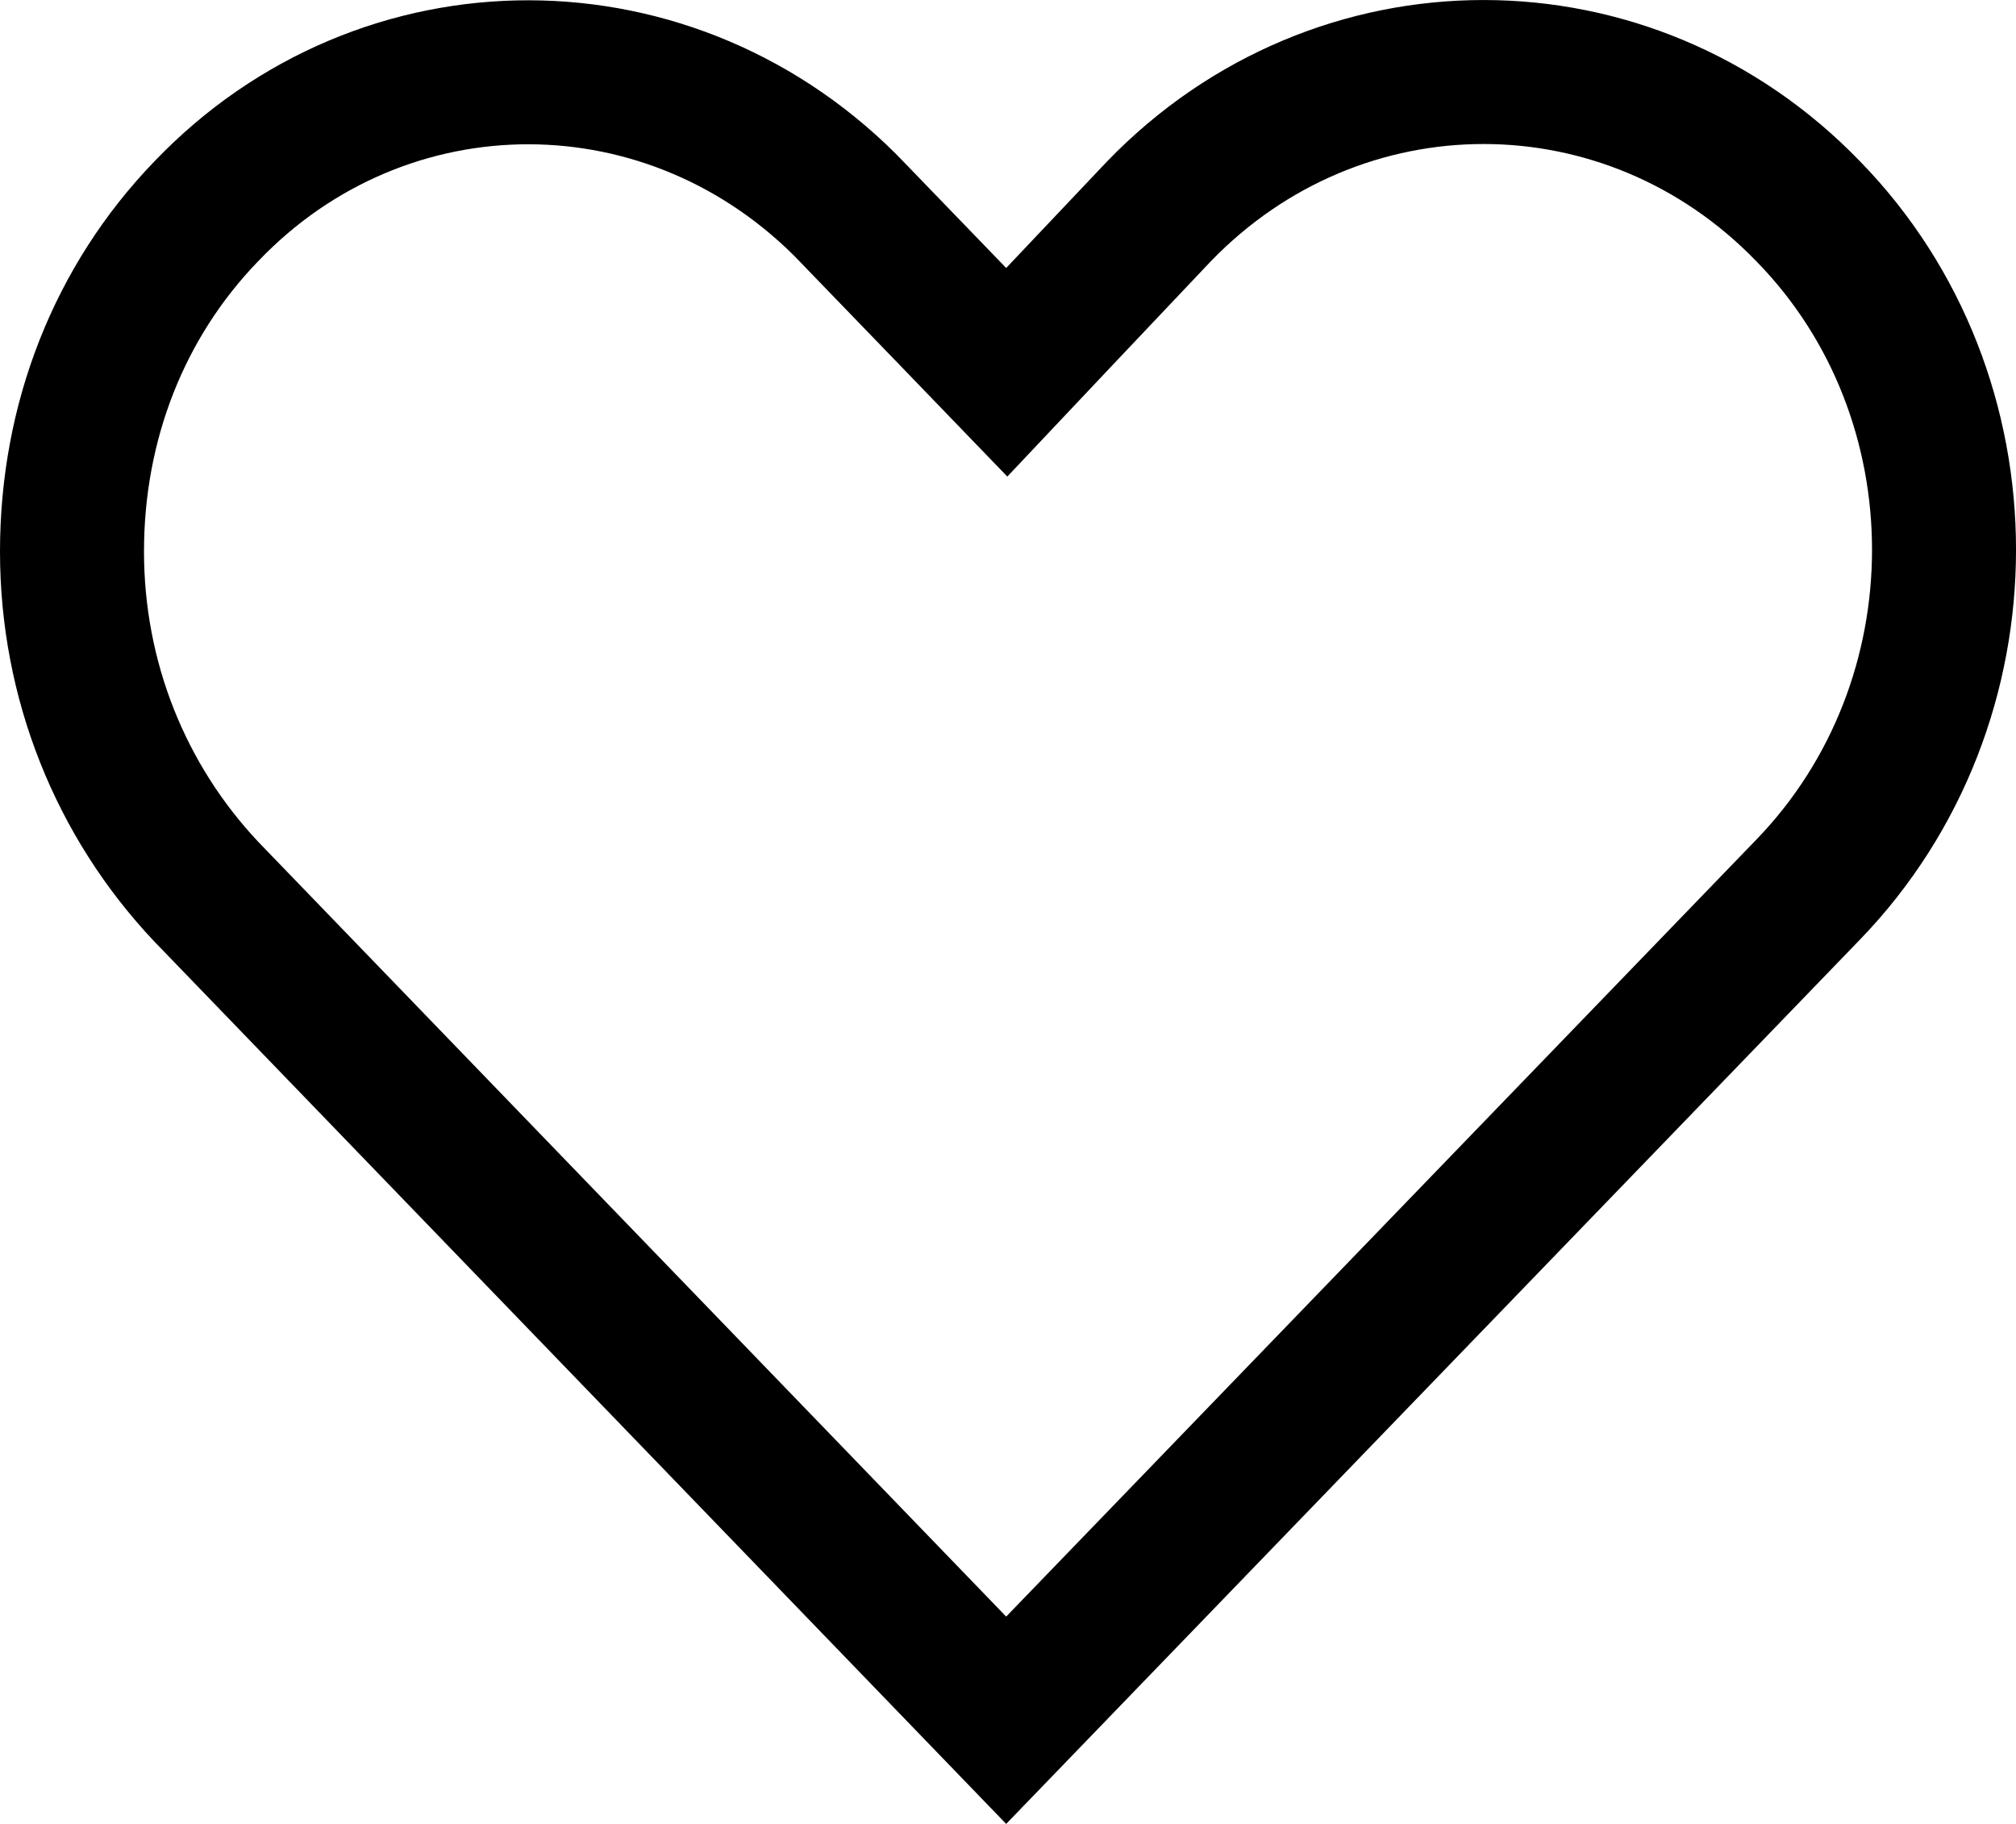
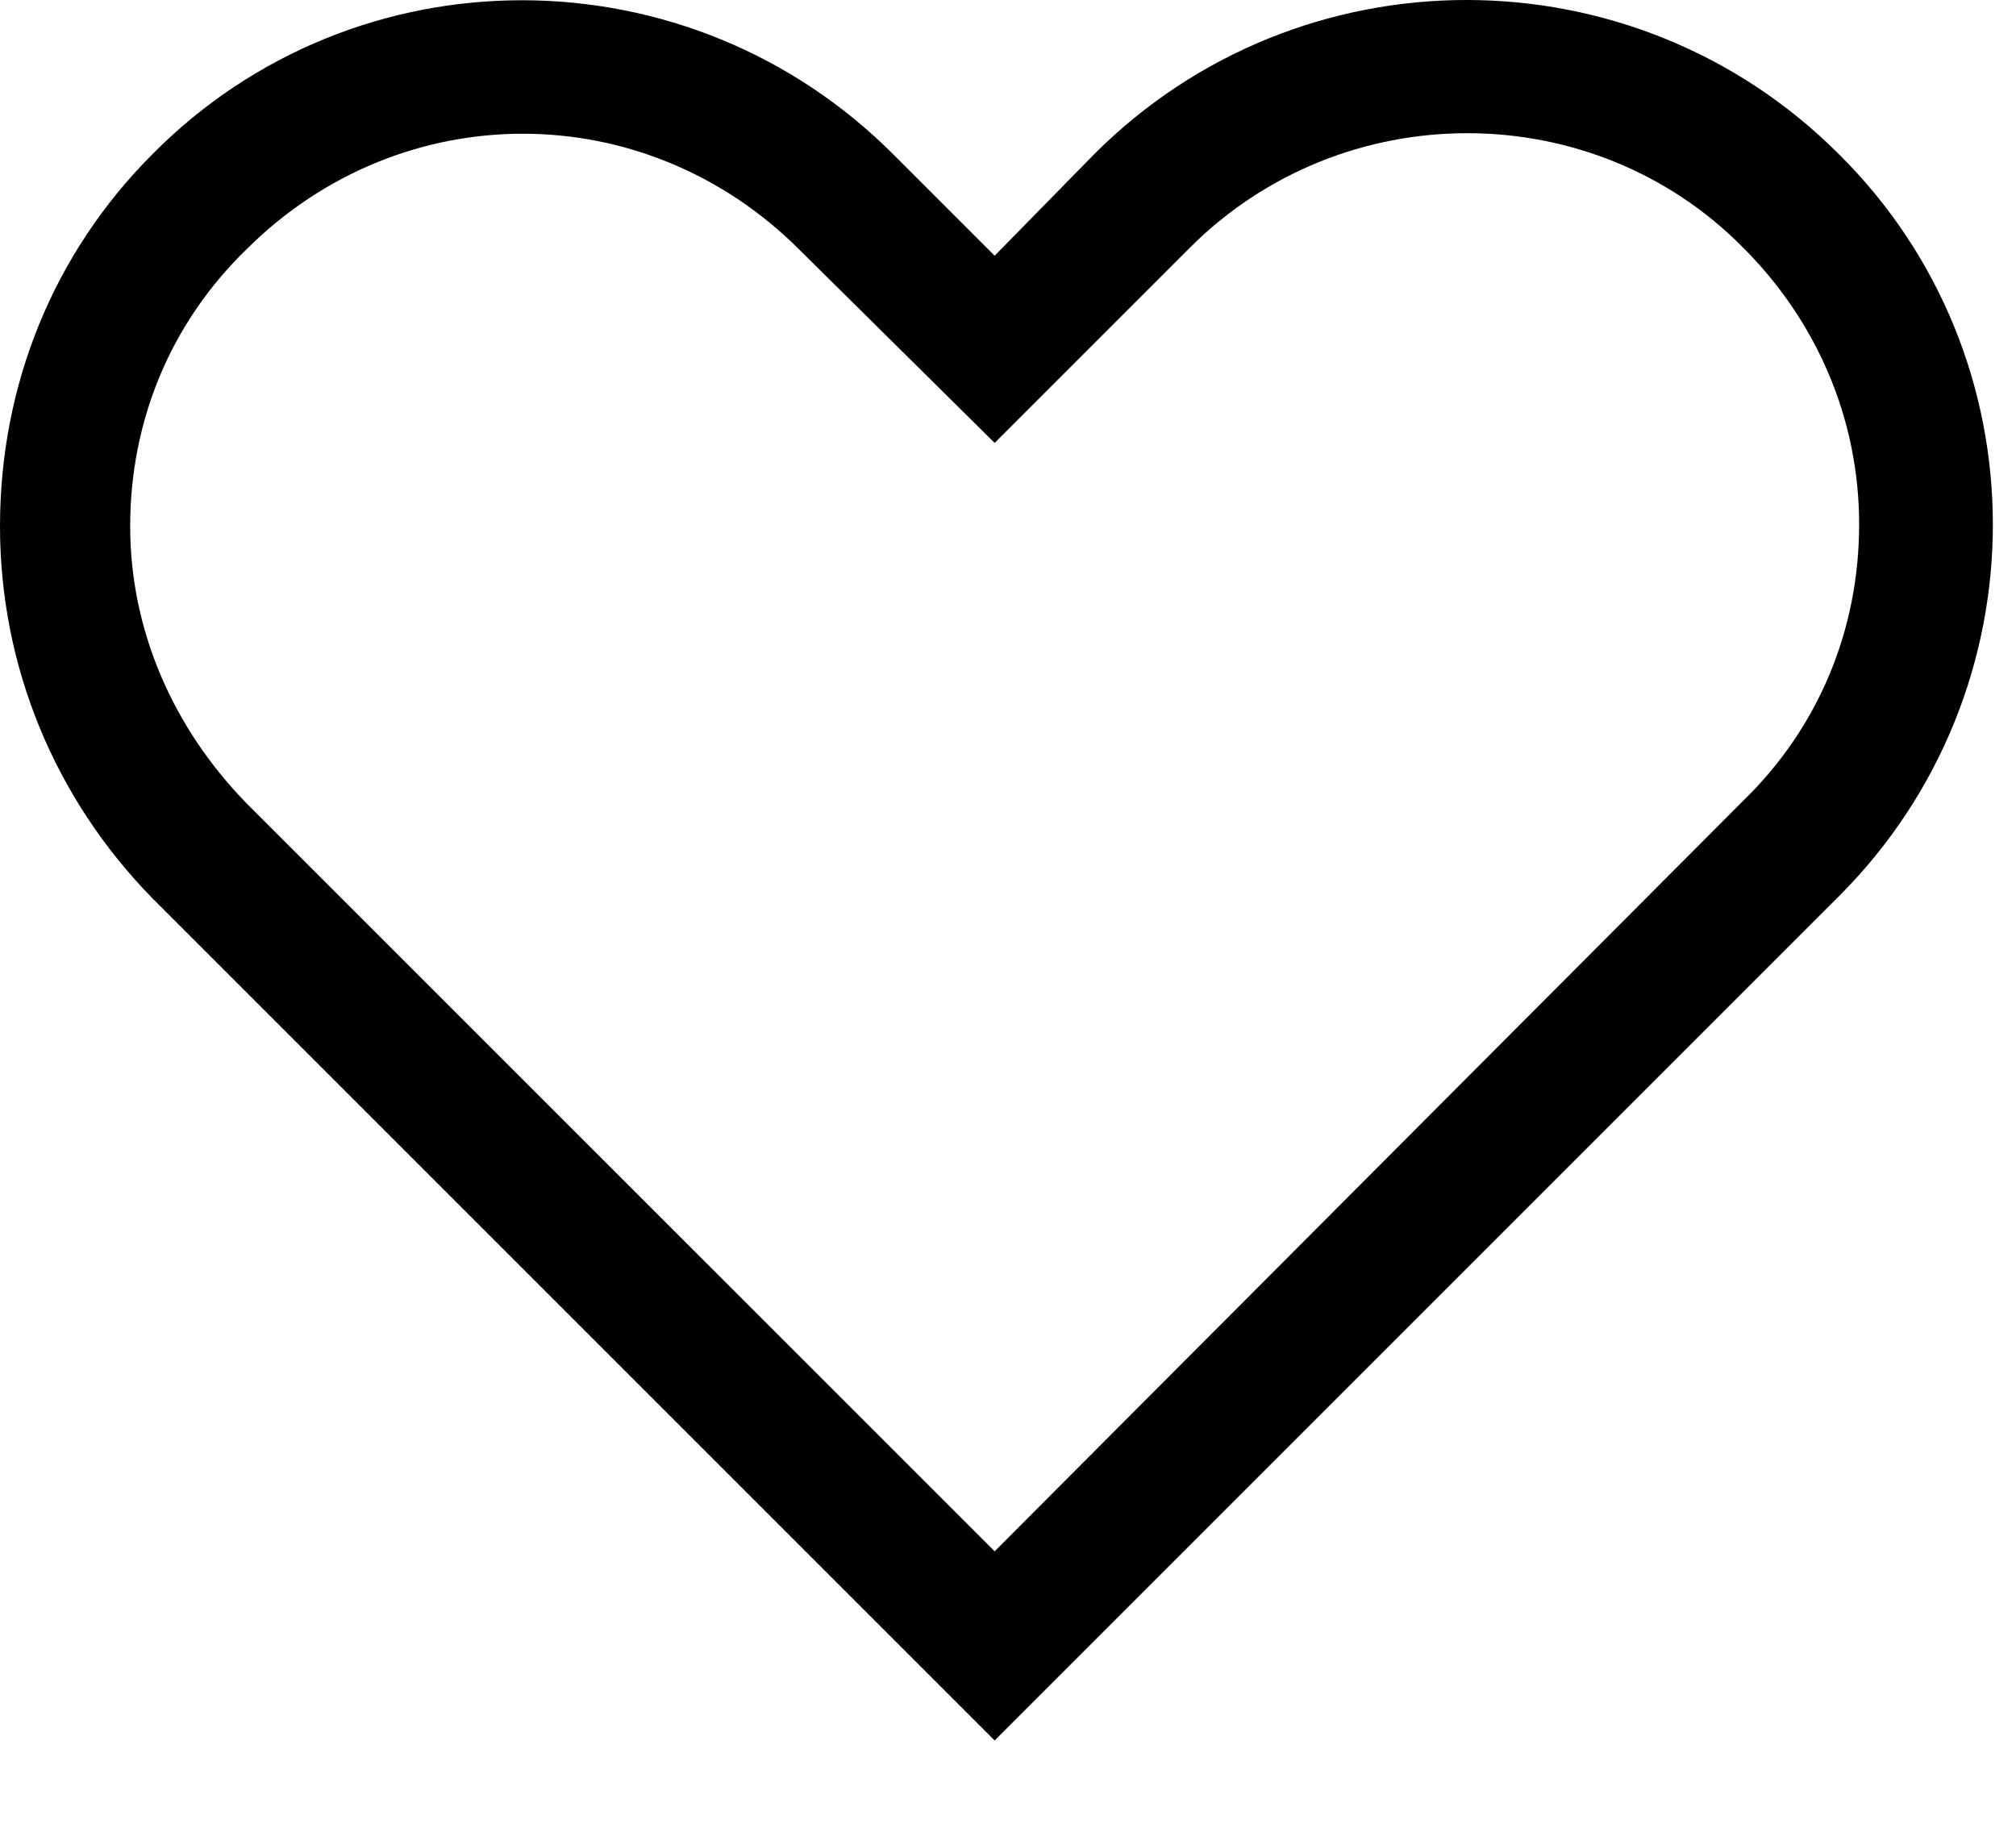
<svg xmlns="http://www.w3.org/2000/svg" width="21" height="19" viewBox="0 0 21 19" fill="none">
-   <path d="M18.837 2.203L18.839 2.205C20.719 4.133 20.723 7.312 18.837 9.265L10.481 17.92L2.15 9.29C1.255 8.342 0.75 7.085 0.75 5.745C0.75 4.397 1.239 3.144 2.147 2.203L2.147 2.203L2.15 2.2C3.996 0.269 7.017 0.265 8.889 2.222L8.889 2.222L8.891 2.225L9.942 3.313L10.487 3.878L11.026 3.307L12.074 2.2C13.944 0.266 16.968 0.267 18.837 2.203Z" stroke="black" stroke-width="1.5" />
+   <path d="M19.154 9.338C21.294 7.198 21.294 3.724 19.154 1.605C17.014 -0.535 13.539 -0.535 11.399 1.605L10.361 2.664L9.323 1.626C7.183 -0.535 3.708 -0.535 1.589 1.605C0.551 2.643 0 4.02 0 5.482C0 6.944 0.572 8.321 1.589 9.359L10.361 18.131L19.154 9.338ZM1.356 5.482C1.356 4.38 1.78 3.363 2.564 2.601C3.369 1.796 4.407 1.393 5.445 1.393C6.484 1.393 7.522 1.796 8.327 2.601L10.361 4.614L12.395 2.58C13.984 0.99 16.59 0.99 18.158 2.58C18.921 3.342 19.366 4.359 19.366 5.461C19.366 6.563 18.942 7.58 18.158 8.342L10.361 16.16L2.564 8.364C1.801 7.58 1.356 6.563 1.356 5.482Z" fill="black" />
</svg>
